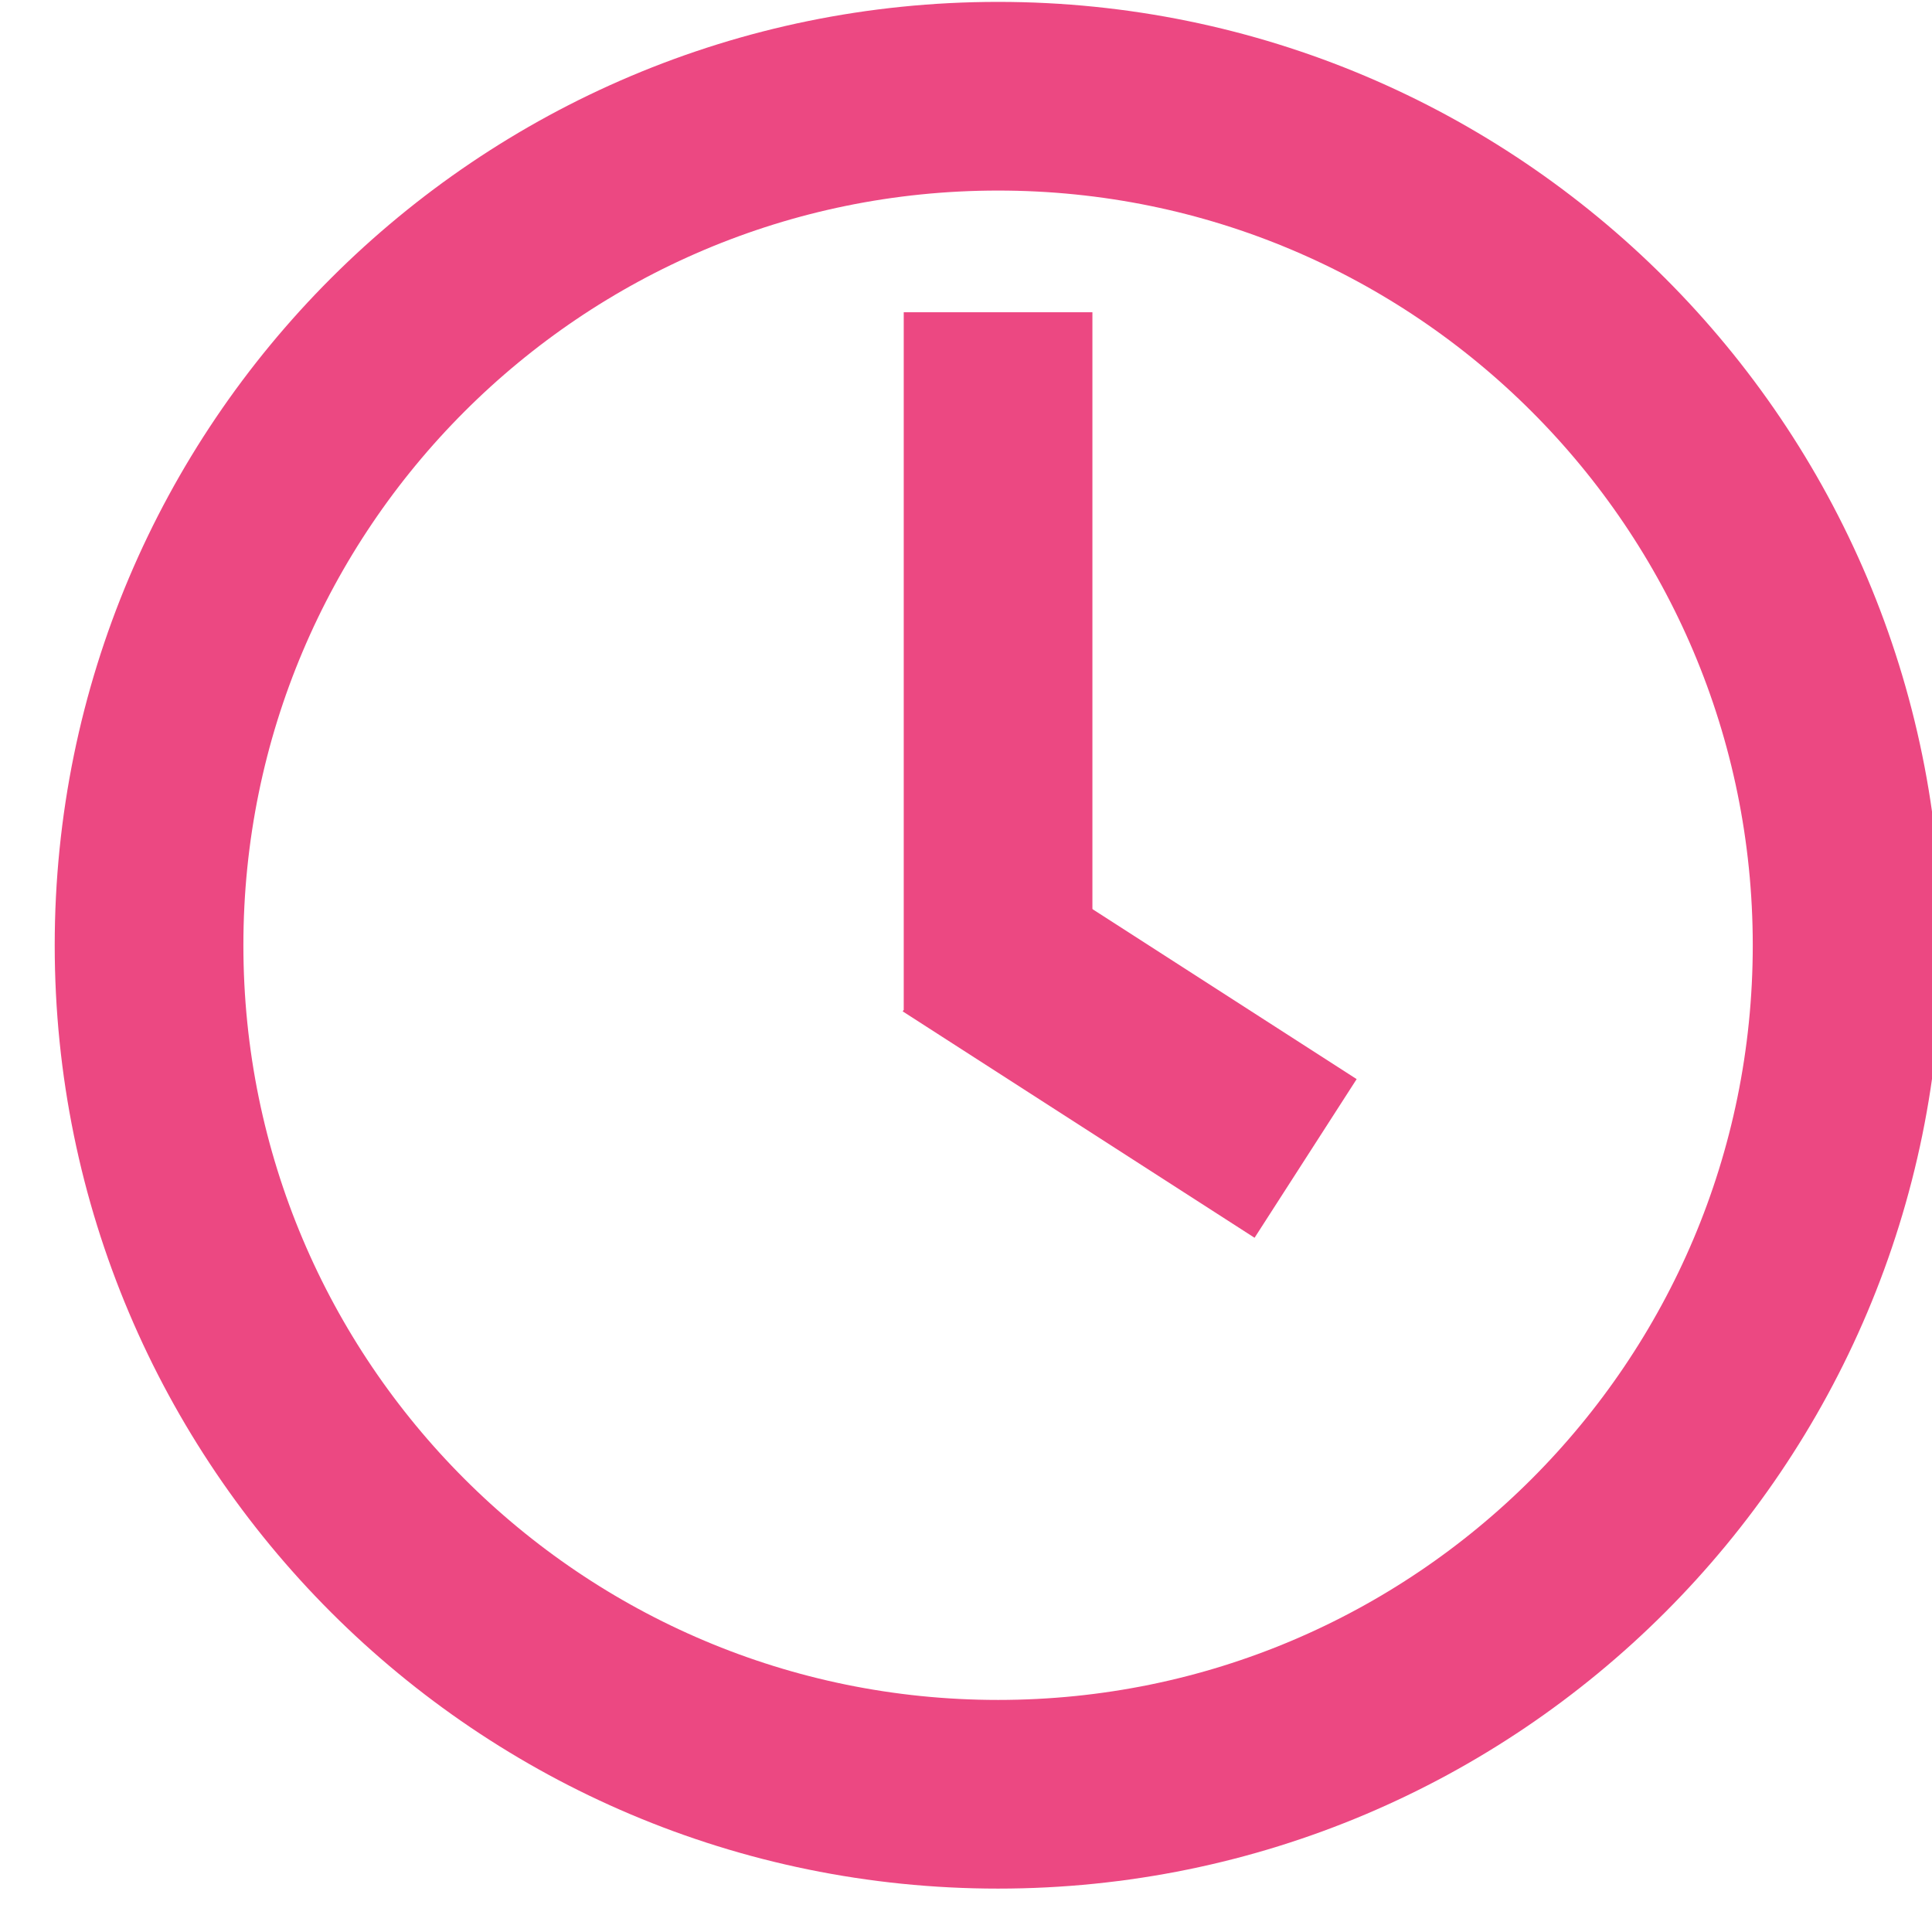
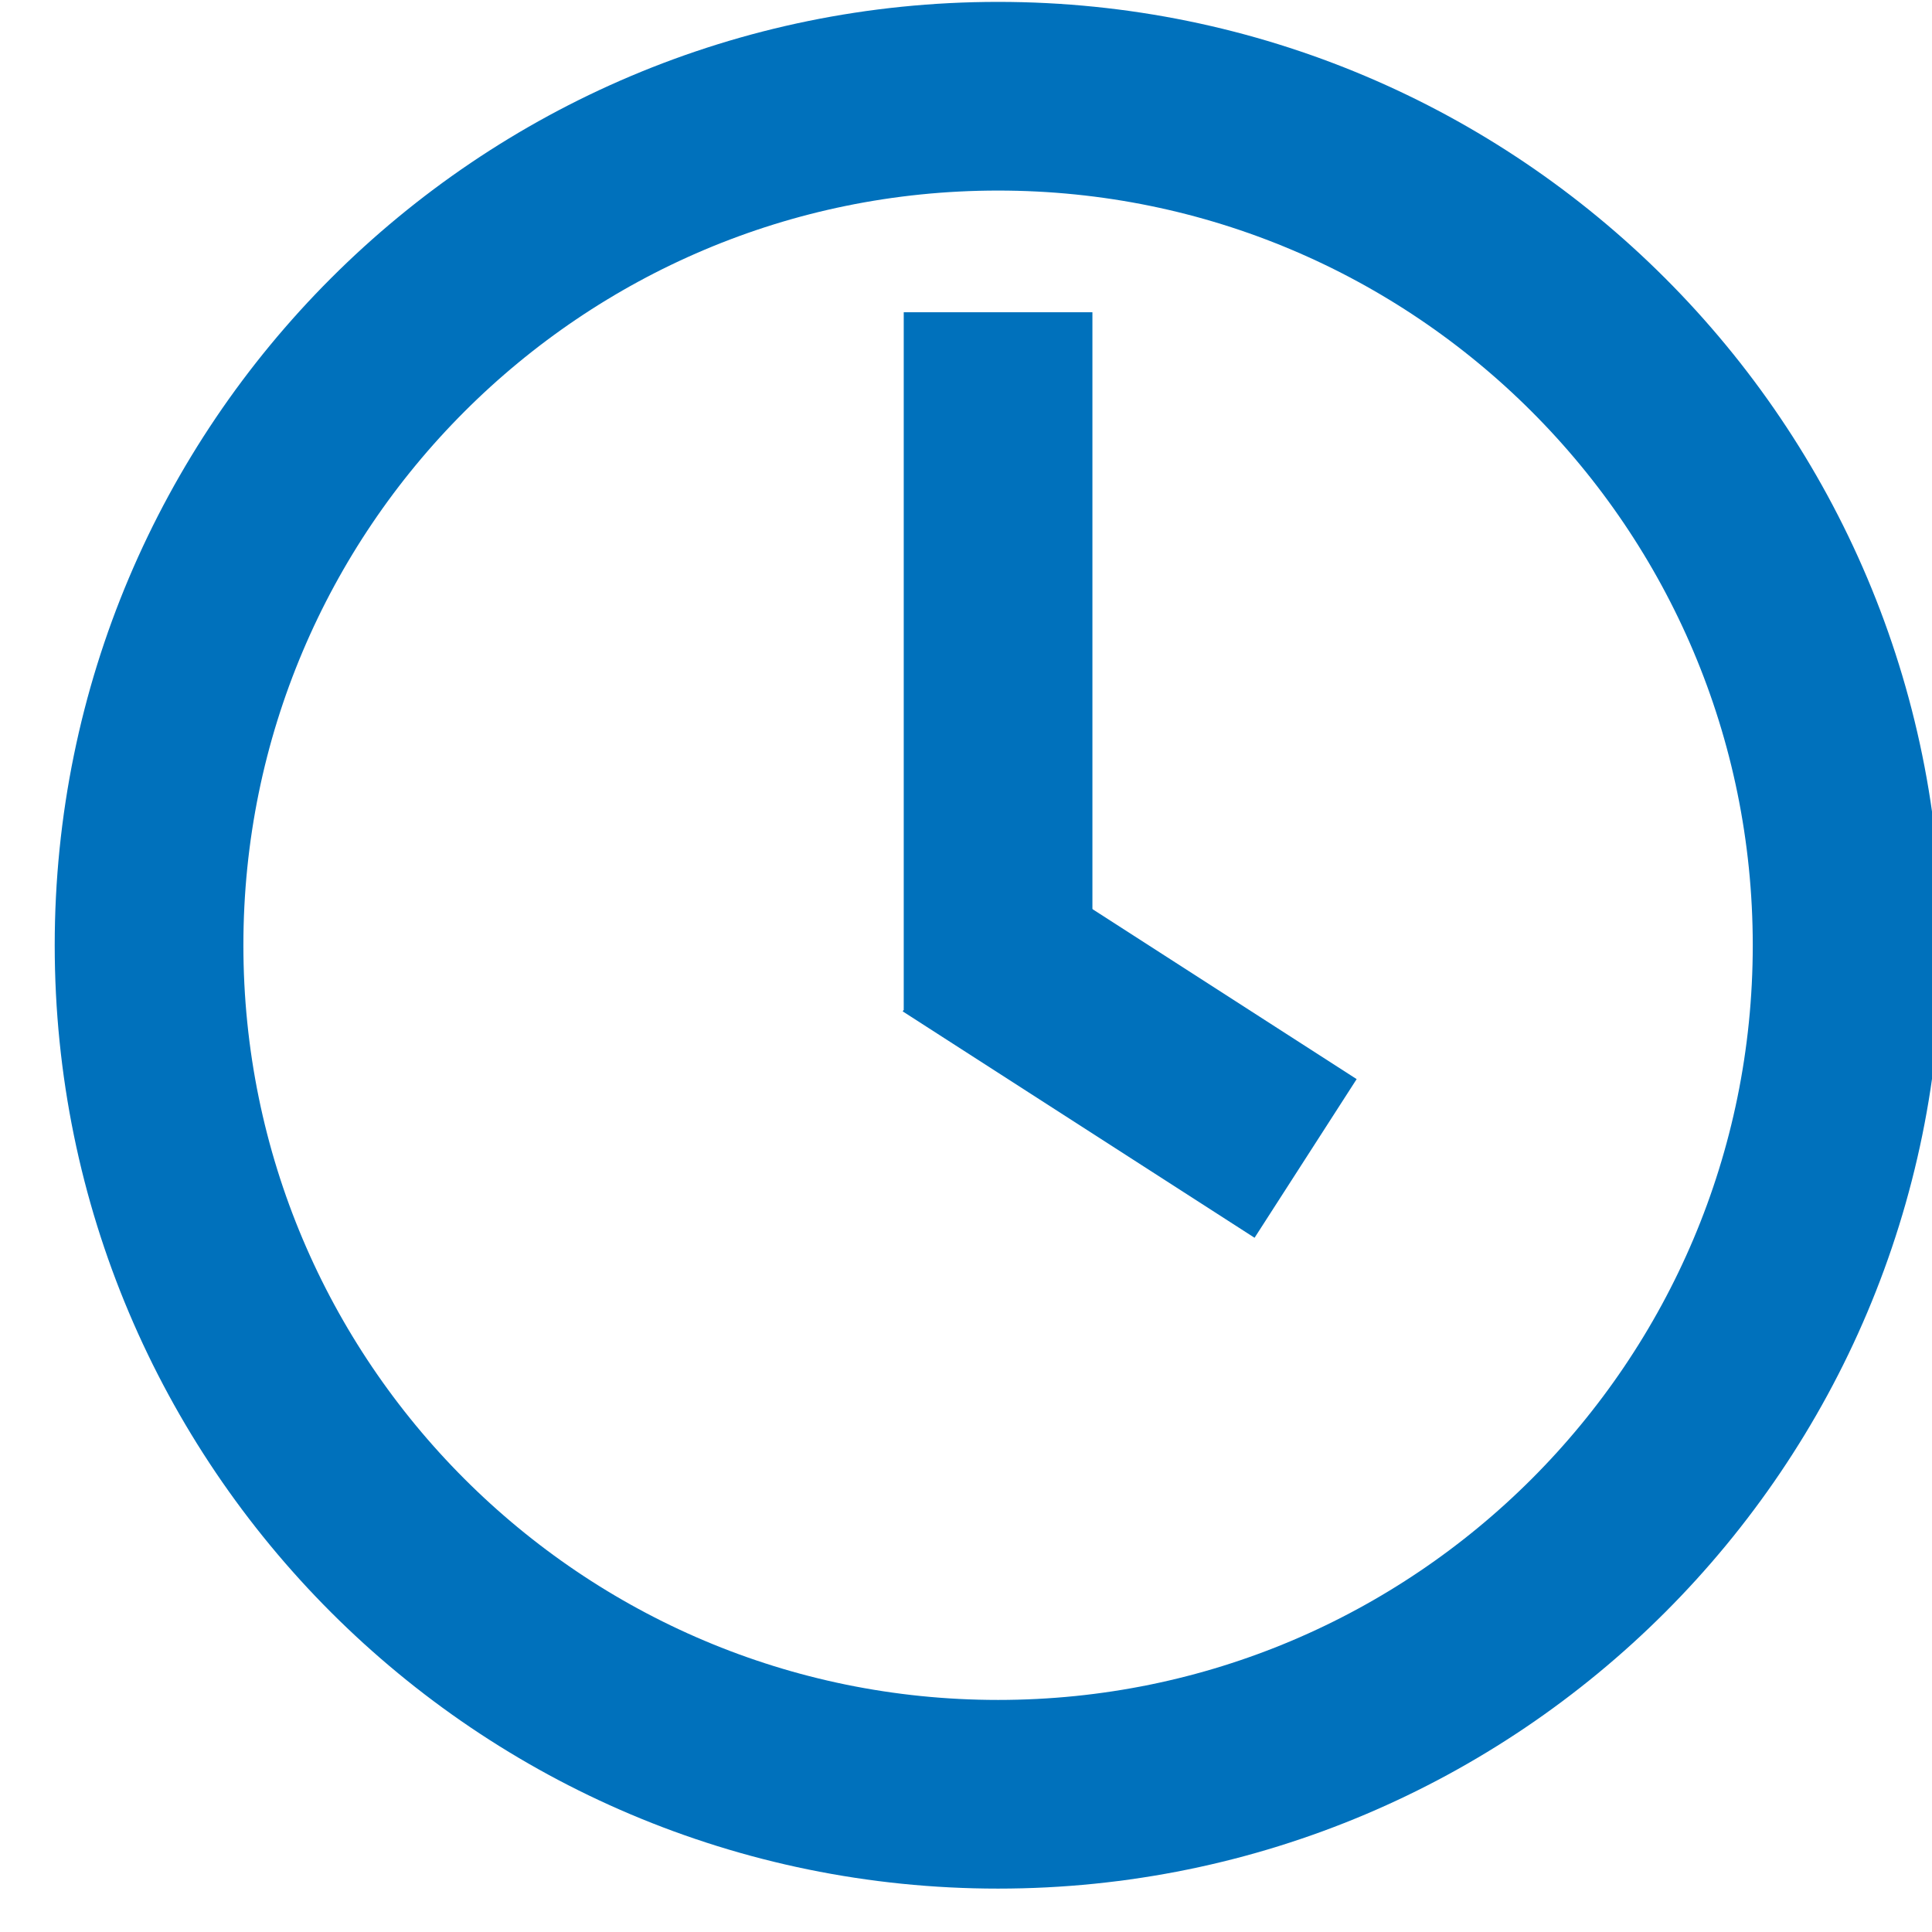
<svg xmlns="http://www.w3.org/2000/svg" version="1.1" x="0px" y="0px" width="2048px" height="2048px" viewBox="0 0 2048 2048" style="enable-background:new 0 0 2048 2048;" xml:space="preserve">
  <g id="circle">
-     <circle style="fill:none;stroke:#ec4882;stroke-width:200;stroke-miterlimit:10;" cx="1058" cy="1002" r="900" />
+     <circle style="fill:none;stroke:#0071bc;stroke-width:200;stroke-miterlimit:10;" cx="1058" cy="1002" r="900" />
  </g>
  <g id="clock">
-     <line style="fill:none;stroke:#ec4882;stroke-width:200;stroke-miterlimit:10;" x1="1058" y1="1070" x2="1058" y2="331" />
-     <line style="fill:none;stroke:#ec4882;stroke-width:200;stroke-miterlimit:10;" x1="1011" y1="988" x2="1384" y2="1228" />
+     <line style="fill:none;stroke:#0071bc;stroke-width:200;stroke-miterlimit:10;" x1="1058" y1="1070" x2="1058" y2="331" />
+     <line style="fill:none;stroke:#0071bc;stroke-width:200;stroke-miterlimit:10;" x1="1011" y1="988" x2="1384" y2="1228" />
  </g>
</svg>
